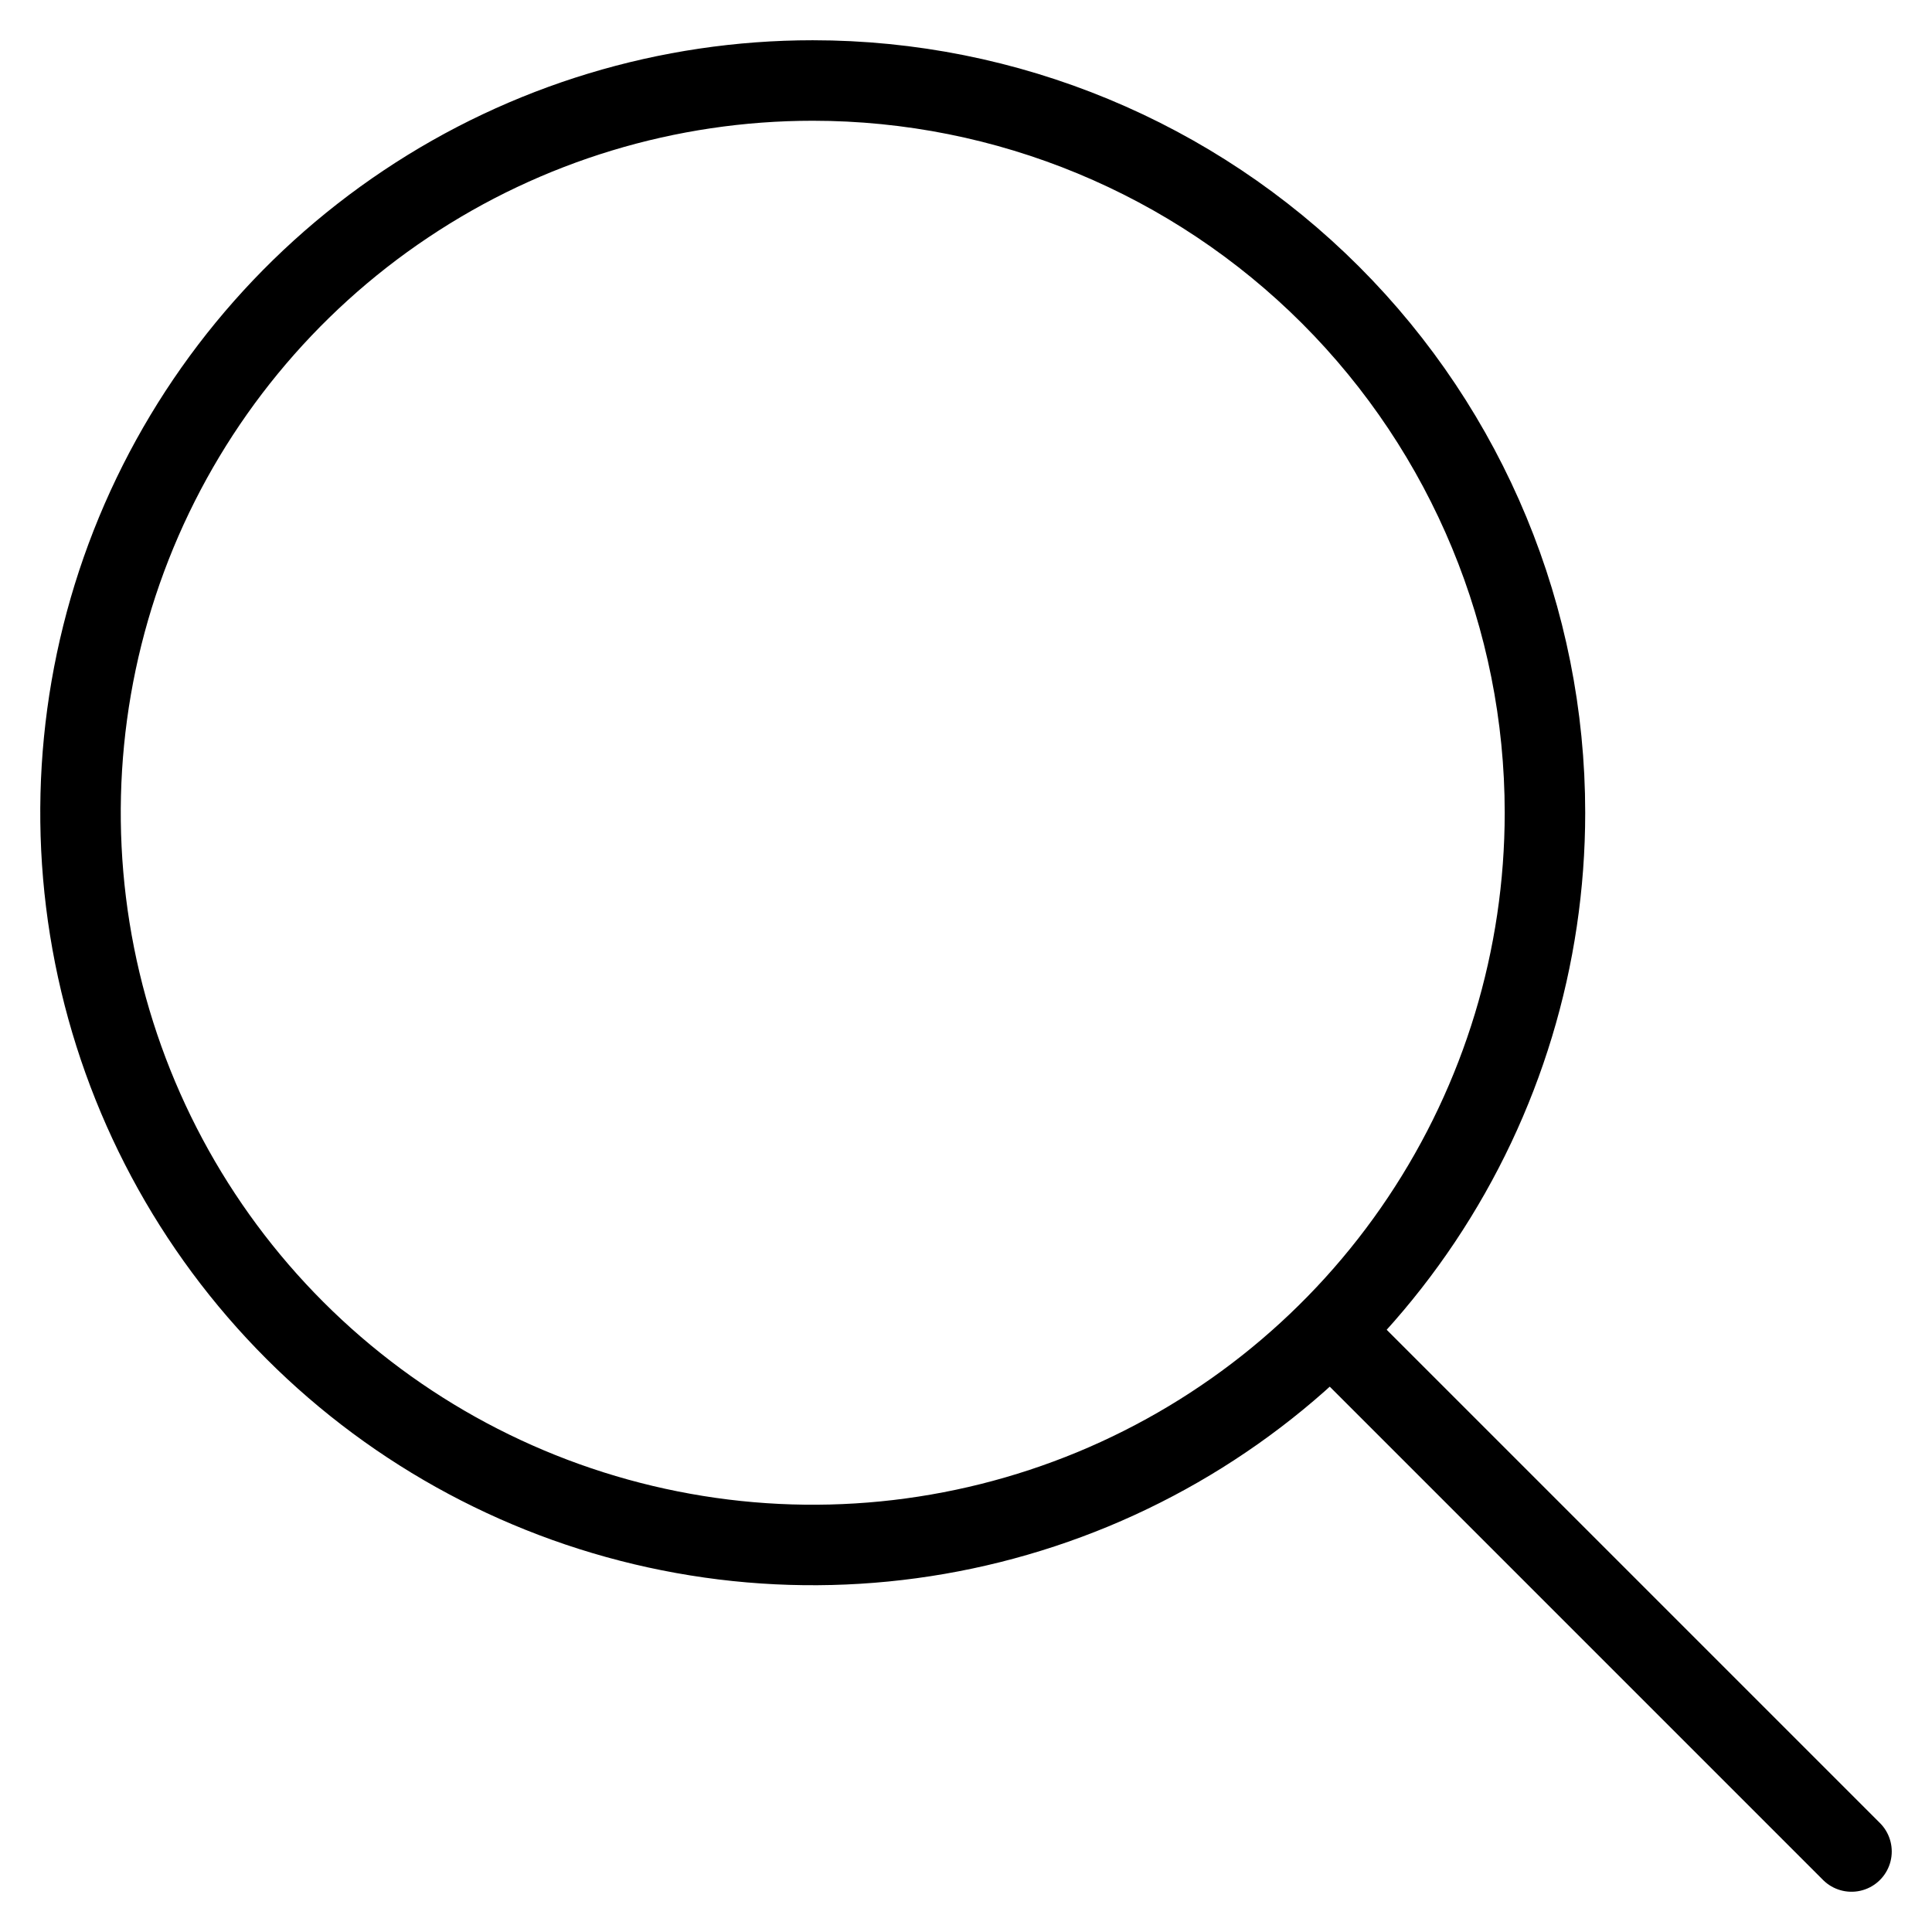
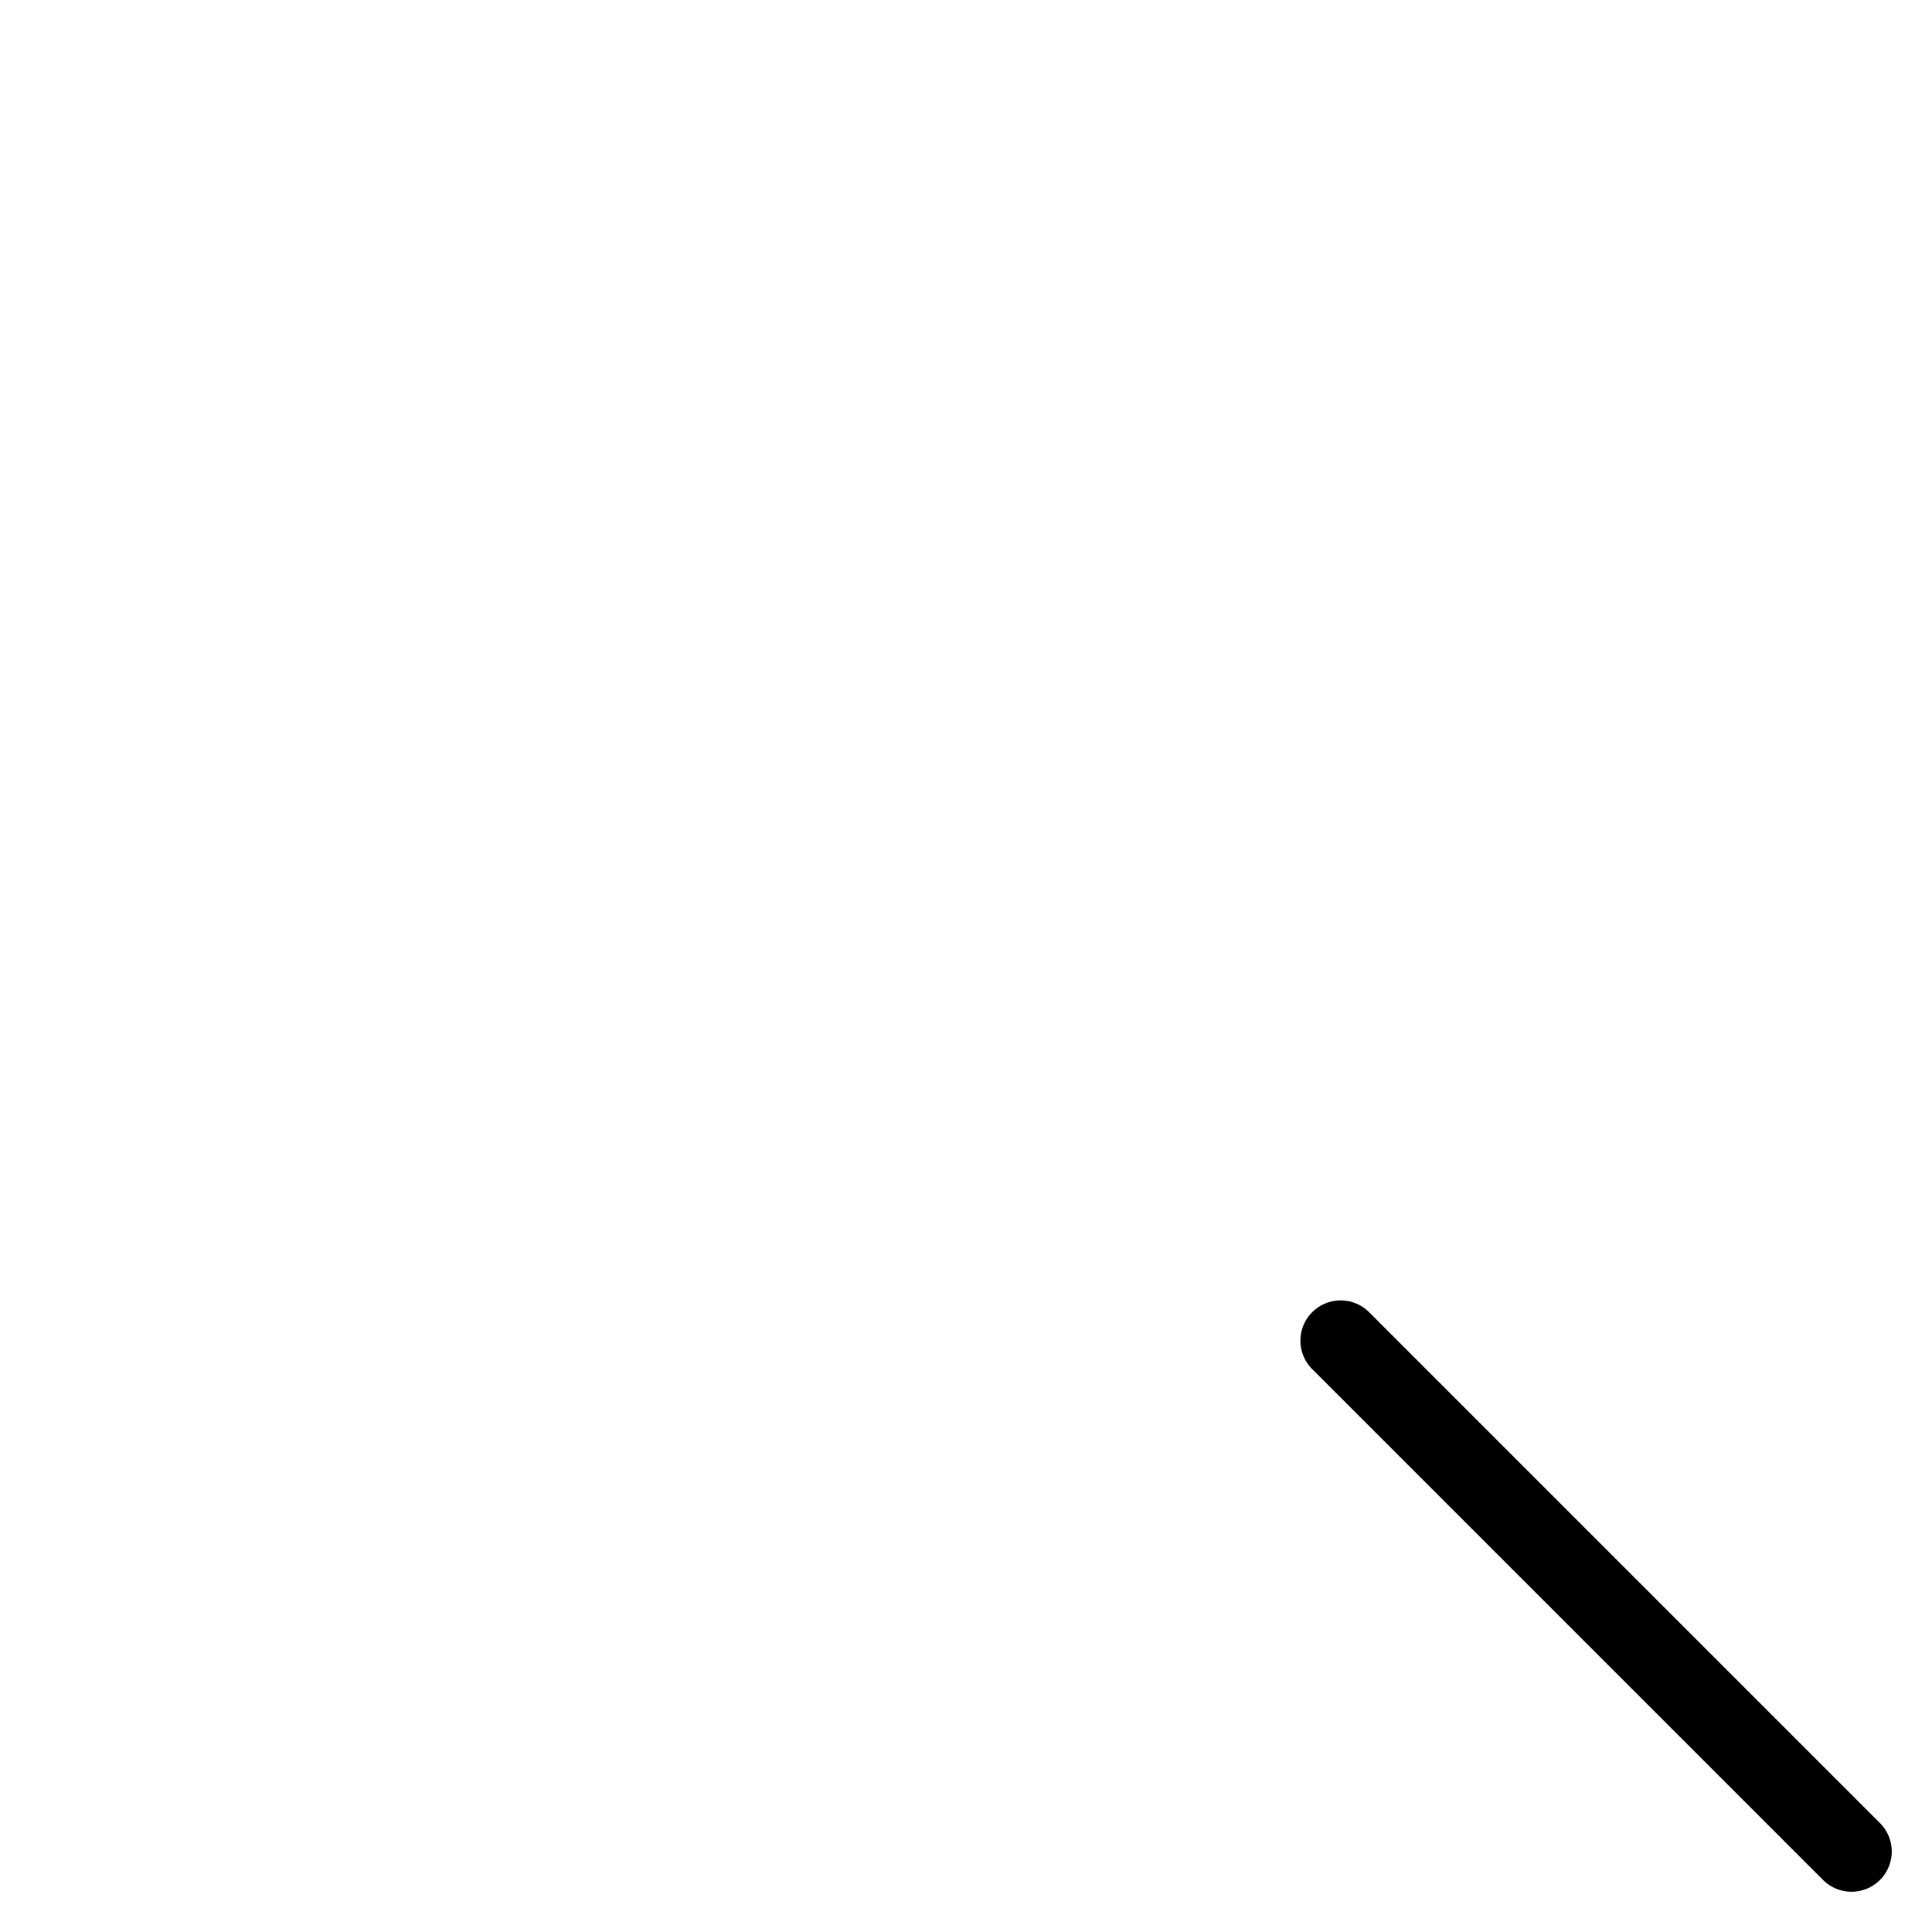
<svg xmlns="http://www.w3.org/2000/svg" width="24" height="24" viewBox="0 0 24 24" fill="none">
-   <path d="M10.096 1C8.297 1 6.538 1.533 5.043 2.533C3.547 3.532 2.381 4.953 1.692 6.615C1.004 8.277 0.824 10.106 1.175 11.871C1.526 13.635 2.392 15.256 3.664 16.528C4.936 17.8 6.557 18.666 8.322 19.017C10.086 19.369 11.915 19.188 13.577 18.5C15.239 17.811 16.66 16.646 17.659 15.15C18.659 13.654 19.192 11.895 19.192 10.096C19.192 7.684 18.234 5.37 16.528 3.664C14.822 1.959 12.509 1 10.096 1Z" stroke="black" stroke-miterlimit="10" />
+   <path d="M10.096 1C8.297 1 6.538 1.533 5.043 2.533C3.547 3.532 2.381 4.953 1.692 6.615C1.004 8.277 0.824 10.106 1.175 11.871C1.526 13.635 2.392 15.256 3.664 16.528C4.936 17.8 6.557 18.666 8.322 19.017C10.086 19.369 11.915 19.188 13.577 18.5C15.239 17.811 16.66 16.646 17.659 15.15C18.659 13.654 19.192 11.895 19.192 10.096C19.192 7.684 18.234 5.37 16.528 3.664C14.822 1.959 12.509 1 10.096 1Z" stroke="current" stroke-miterlimit="10" />
  <path d="M16.654 16.654L23 23" stroke="black" stroke-miterlimit="10" stroke-linecap="round" />
</svg>
